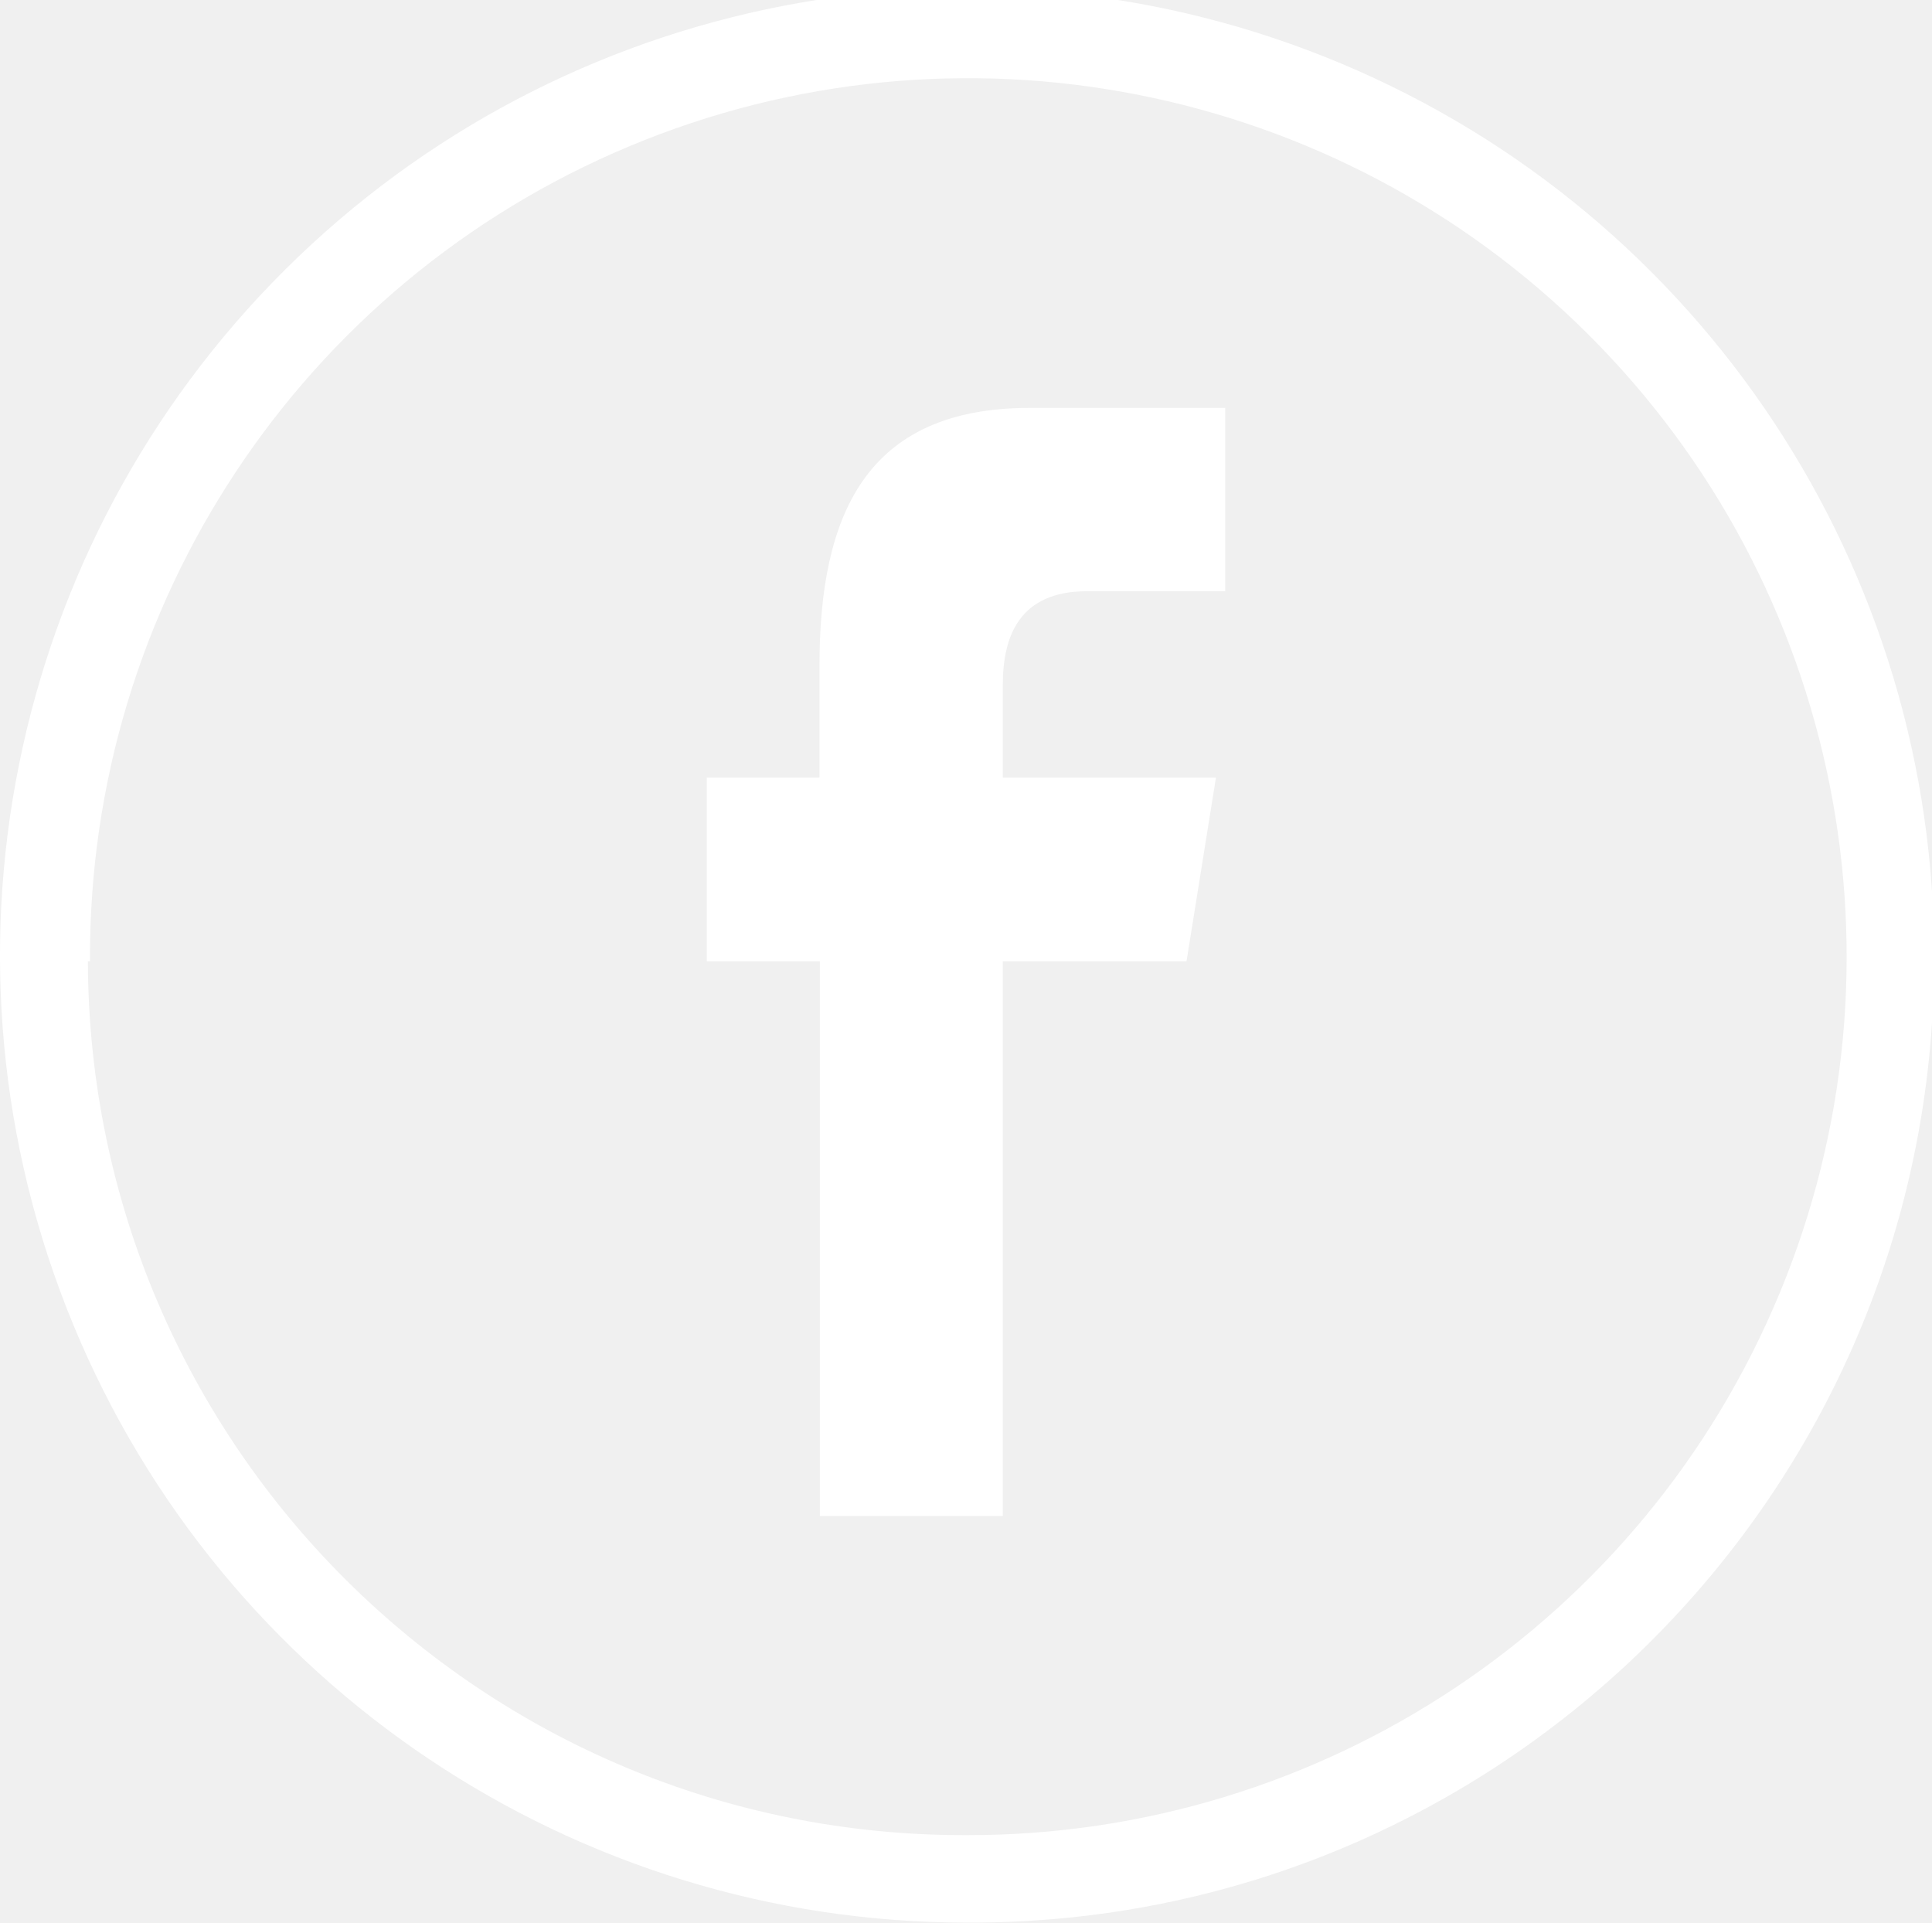
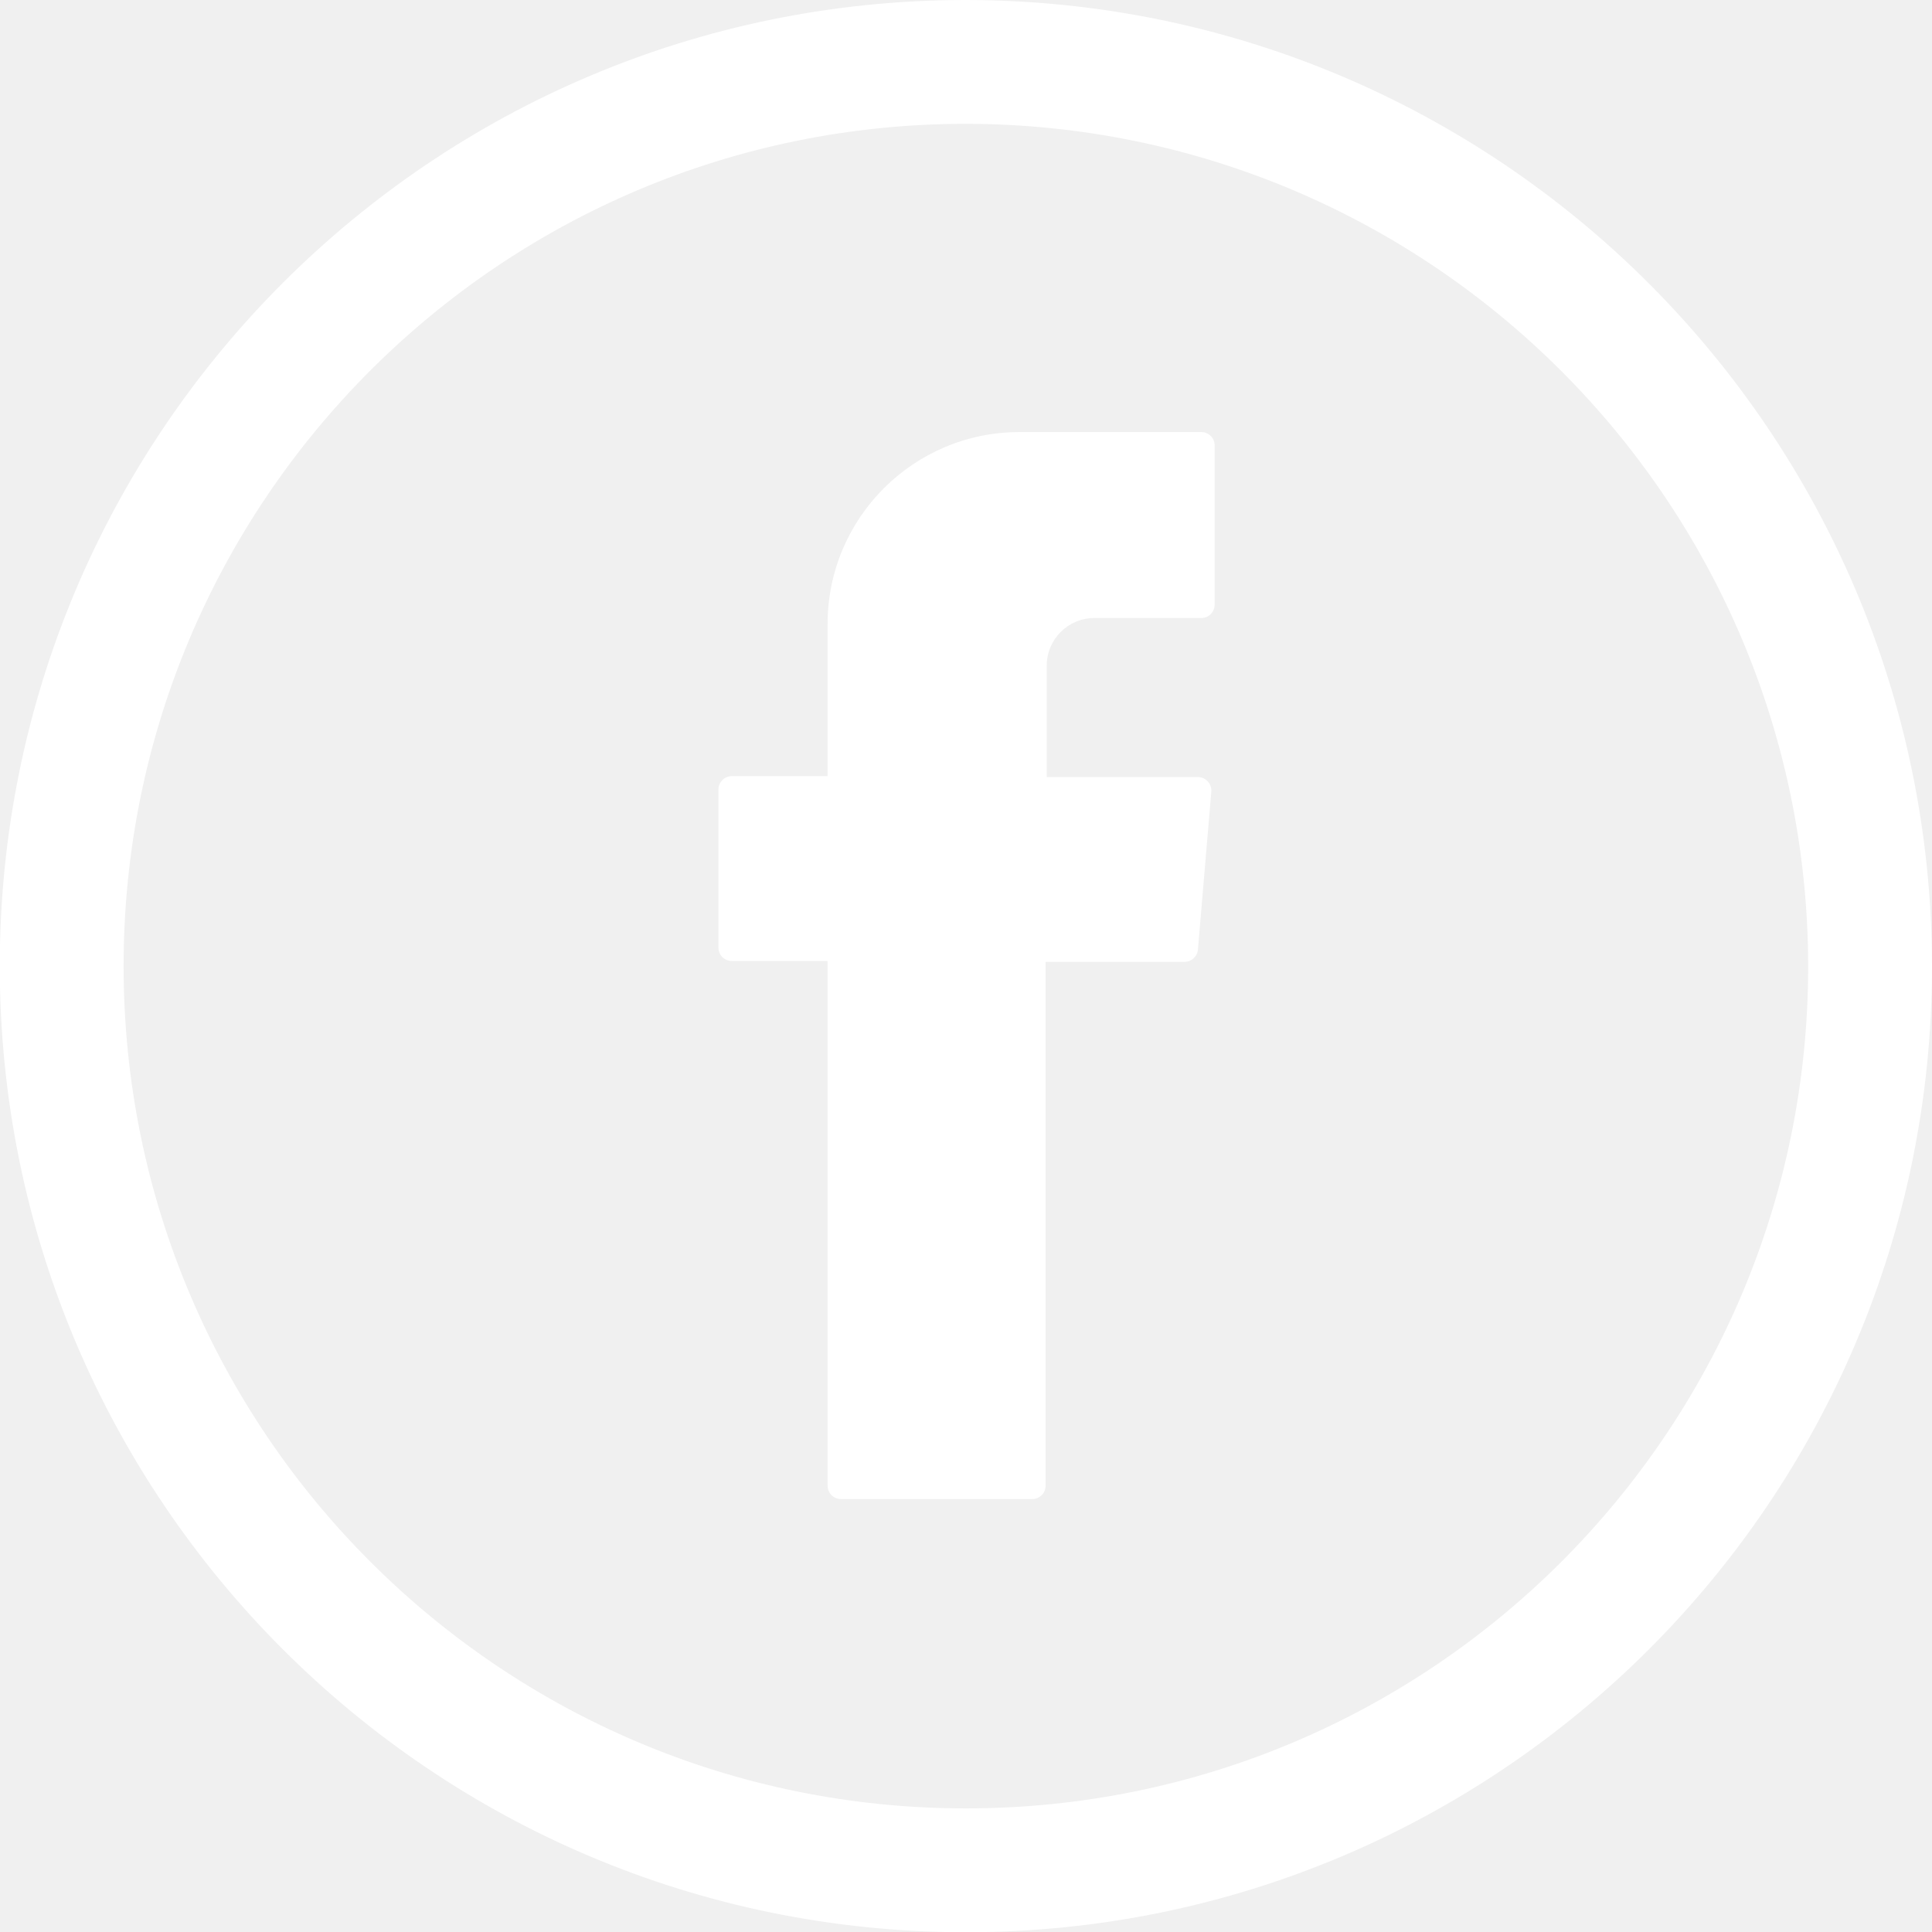
- <svg xmlns="http://www.w3.org/2000/svg" viewBox="0 0 45.95 45.72">
+ <svg xmlns="http://www.w3.org/2000/svg" viewBox="0 0 86.75 86.75">
  <defs>
-     <style>.cls-1{fill:#fff;fill-rule:evenodd;}</style>
+     <style>.cls-1,.cls-2{fill:#ffffff;}.cls-1{fill-rule:evenodd;}</style>
  </defs>
  <g id="Capa_2" data-name="Capa 2">
-     <g id="Capa_1-2" data-name="Capa 1">
-       <path class="cls-1" d="M46,22.86A23,23,0,1,0,23,45.72,22.92,22.92,0,0,0,46,22.86m-43.86,0A20.89,20.89,0,1,1,23,43.64,20.84,20.84,0,0,1,2.09,22.86" />
-       <path class="cls-1" d="M23.85,36.05V22.86h4.37l.7-4.37H23.85v-2.2c0-1.14.38-2.23,2-2.23h3.29V9.7H24.49c-3.92,0-5,2.58-5,6.14v2.65H16.81v4.37H19.5V36.05Z" />
+     <g id="Layer_1" data-name="Layer 1">
+       <path class="cls-1" d="M37.16,43.56V66.71a.6.6,0,0,0,.6.6h8.59a.6.6,0,0,0,.6-.6V43.19h6.24a.61.61,0,0,0,.6-.56l.6-7.08a.61.61,0,0,0-.61-.66H47v-5a2.14,2.14,0,0,1,2.14-2.14h4.8a.6.6,0,0,0,.6-.6V20a.6.6,0,0,0-.6-.6H45.78a8.62,8.62,0,0,0-8.62,8.62v6.83h-4.3a.6.6,0,0,0-.6.61v7.08a.6.6,0,0,0,.6.61h4.3Z" />
+       <path class="cls-2" d="M43.37,0A43.38,43.38,0,1,0,86.75,43.38,43.43,43.43,0,0,0,43.37,0ZM81.19,43.38A37.82,37.82,0,1,1,43.37,5.56,37.87,37.87,0,0,1,81.19,43.38Z" />
    </g>
  </g>
</svg>
